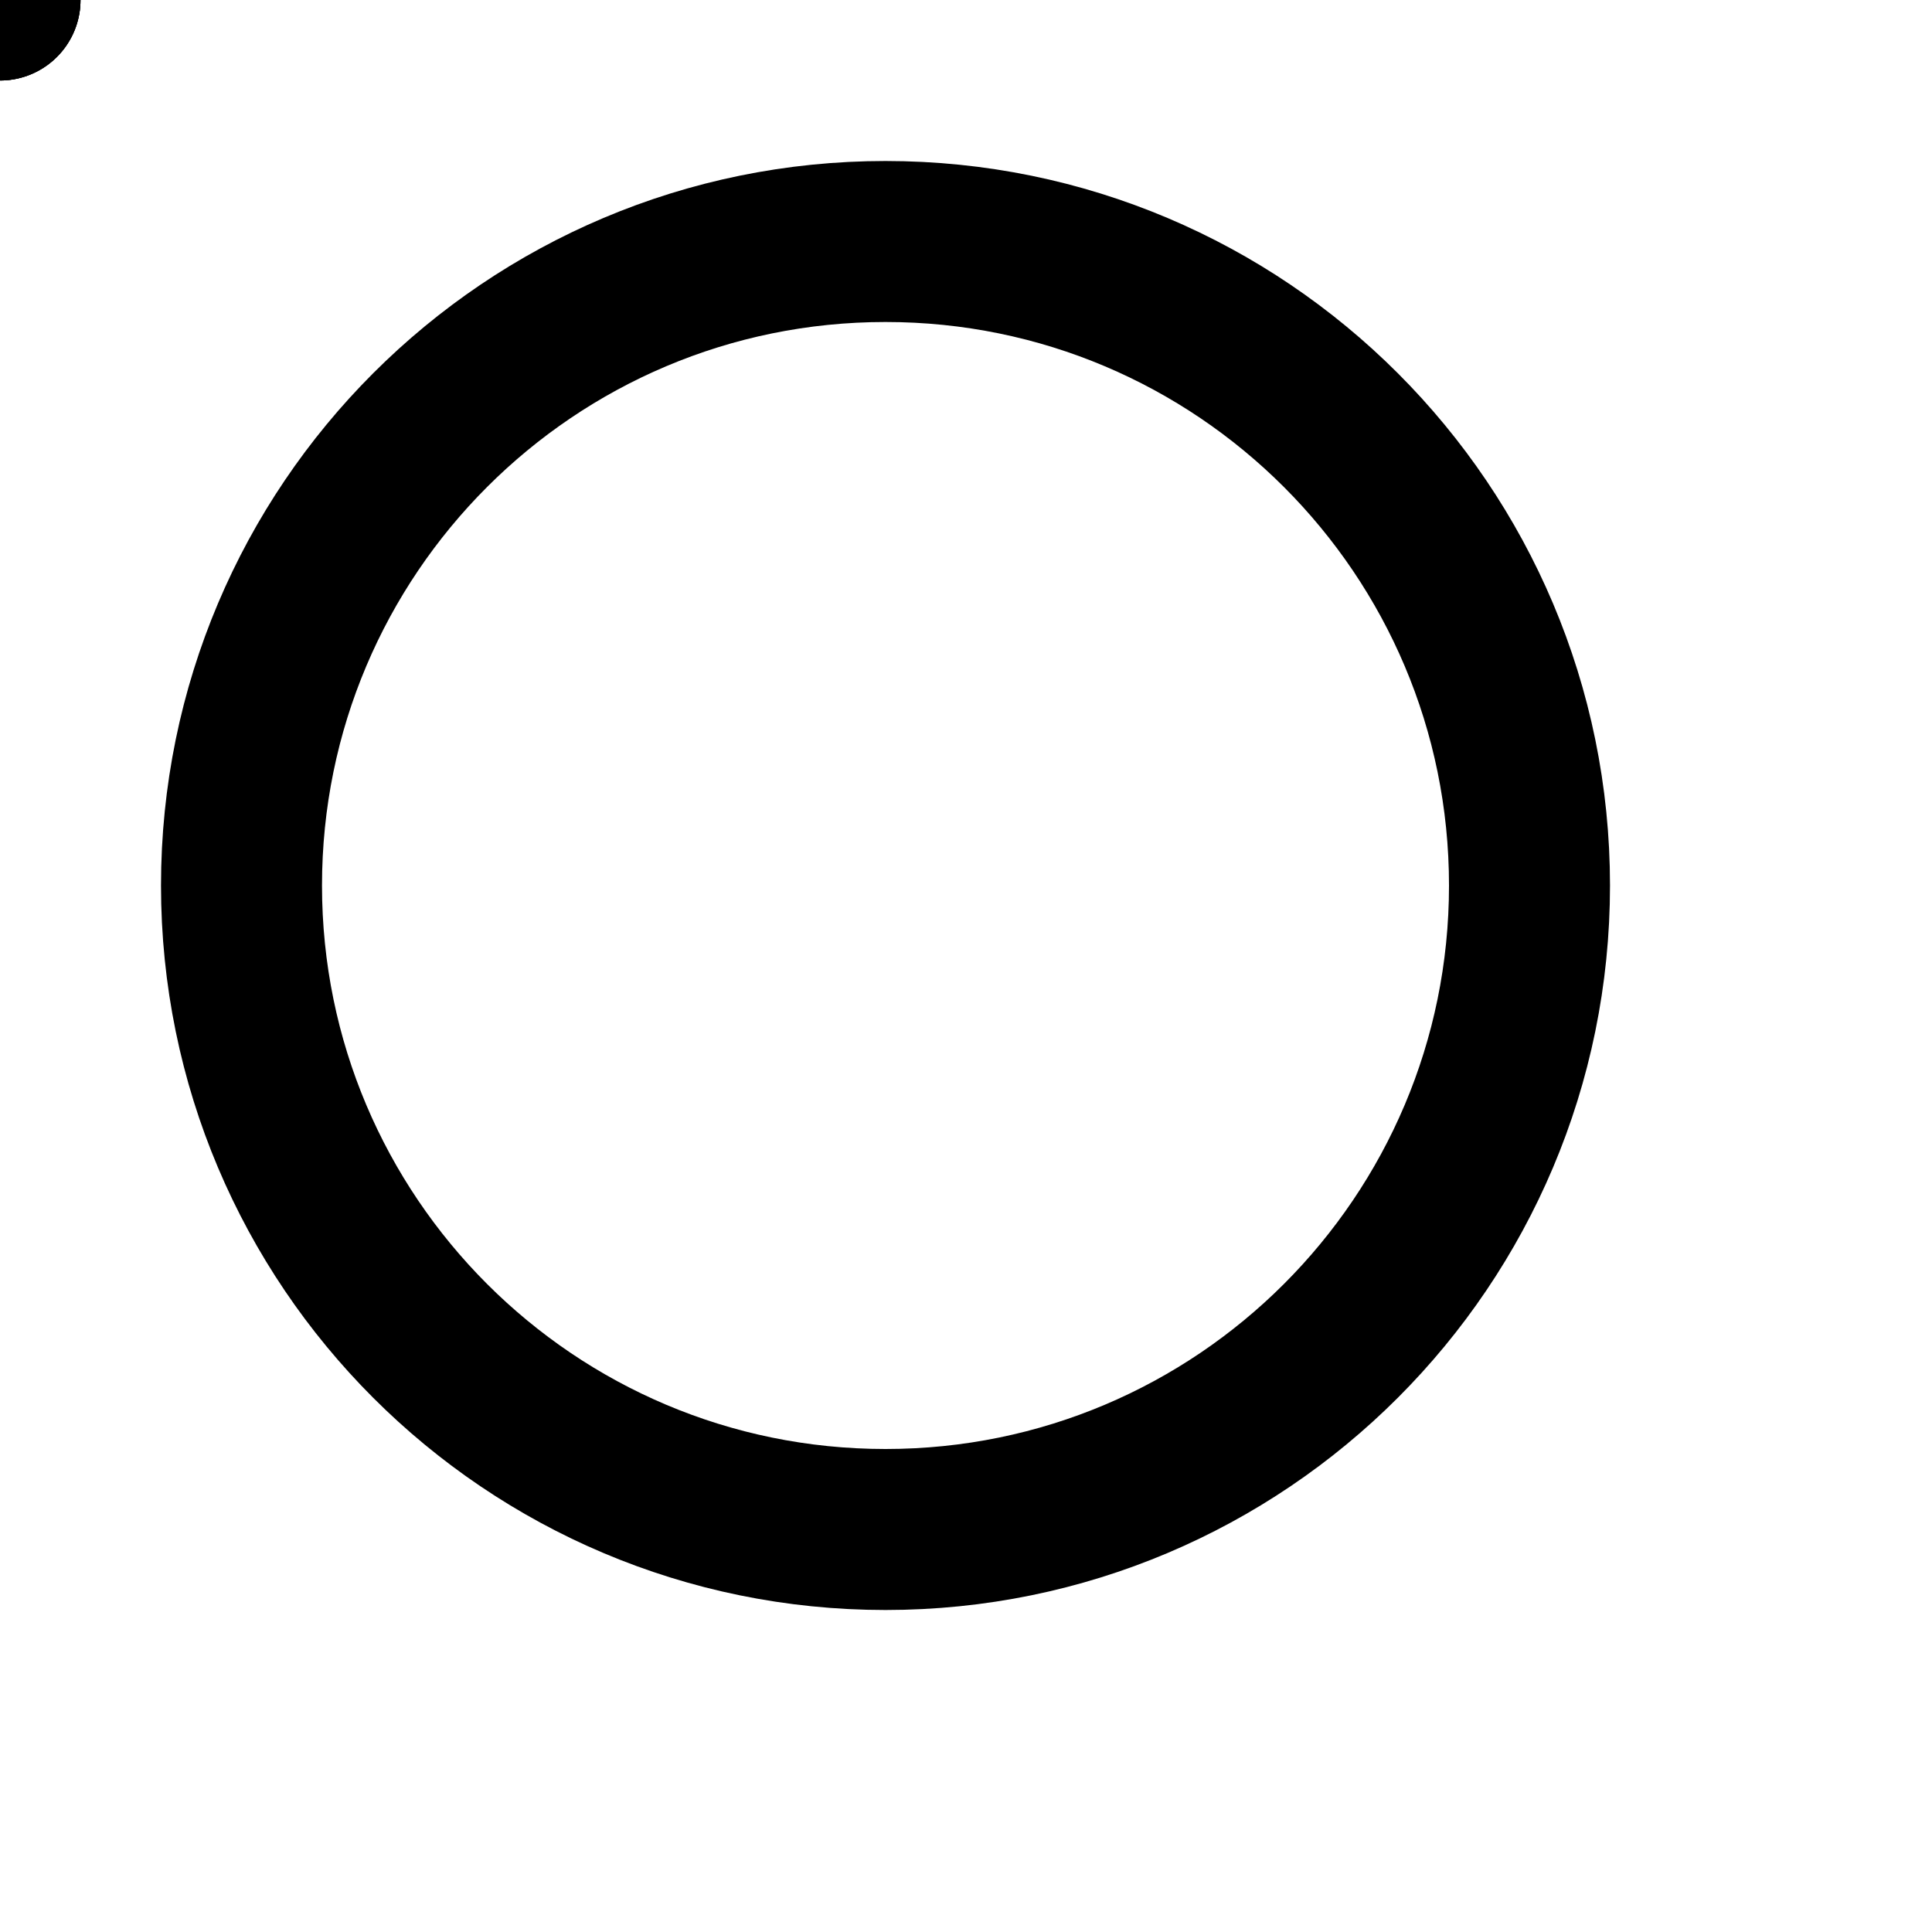
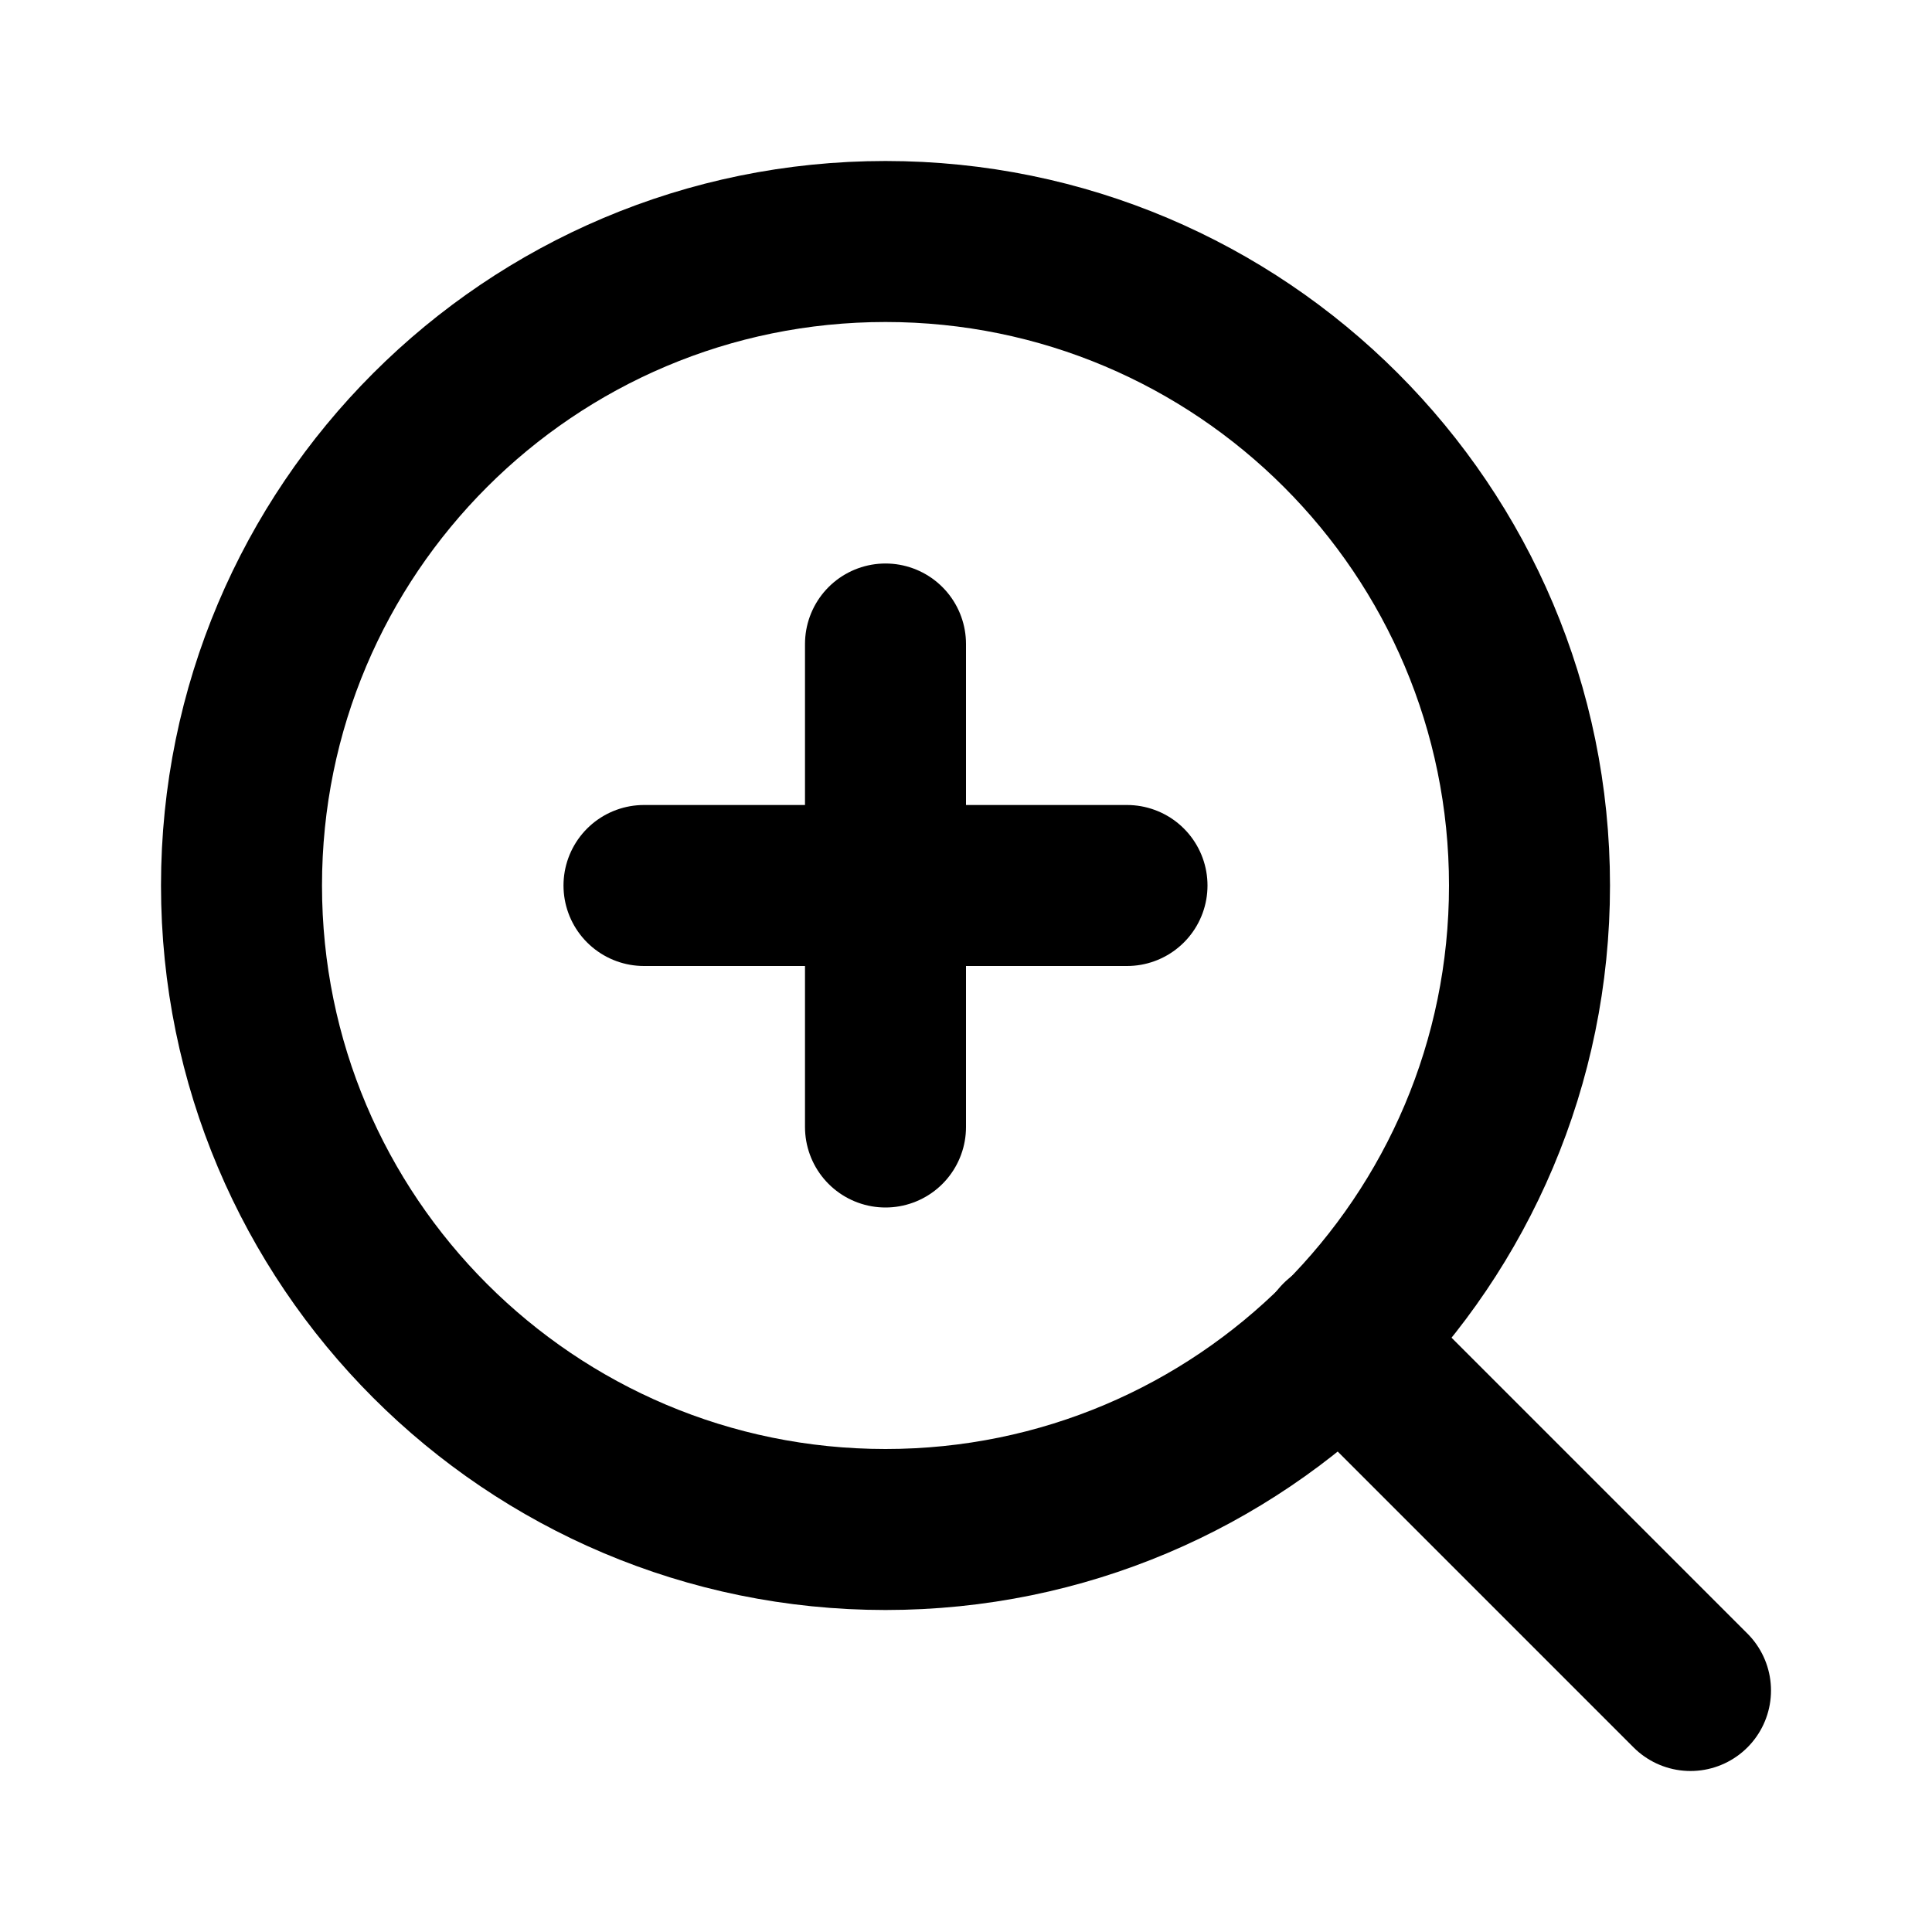
<svg xmlns="http://www.w3.org/2000/svg" viewBox="0 0 24 24" fill="none" stroke="currentColor" stroke-width="2" stroke-linecap="round" stroke-linejoin="round">
  <circle cx="11" cy="11" r="8" />
-   <line />
-   <line />
-   <line />
+   <line x1="21" x2="16.65" y1="21" y2="16.65" />
+   <line x1="11" x2="11" y1="8" y2="14" />
+   <line x1="8" x2="14" y1="11" y2="11" />
</svg>
